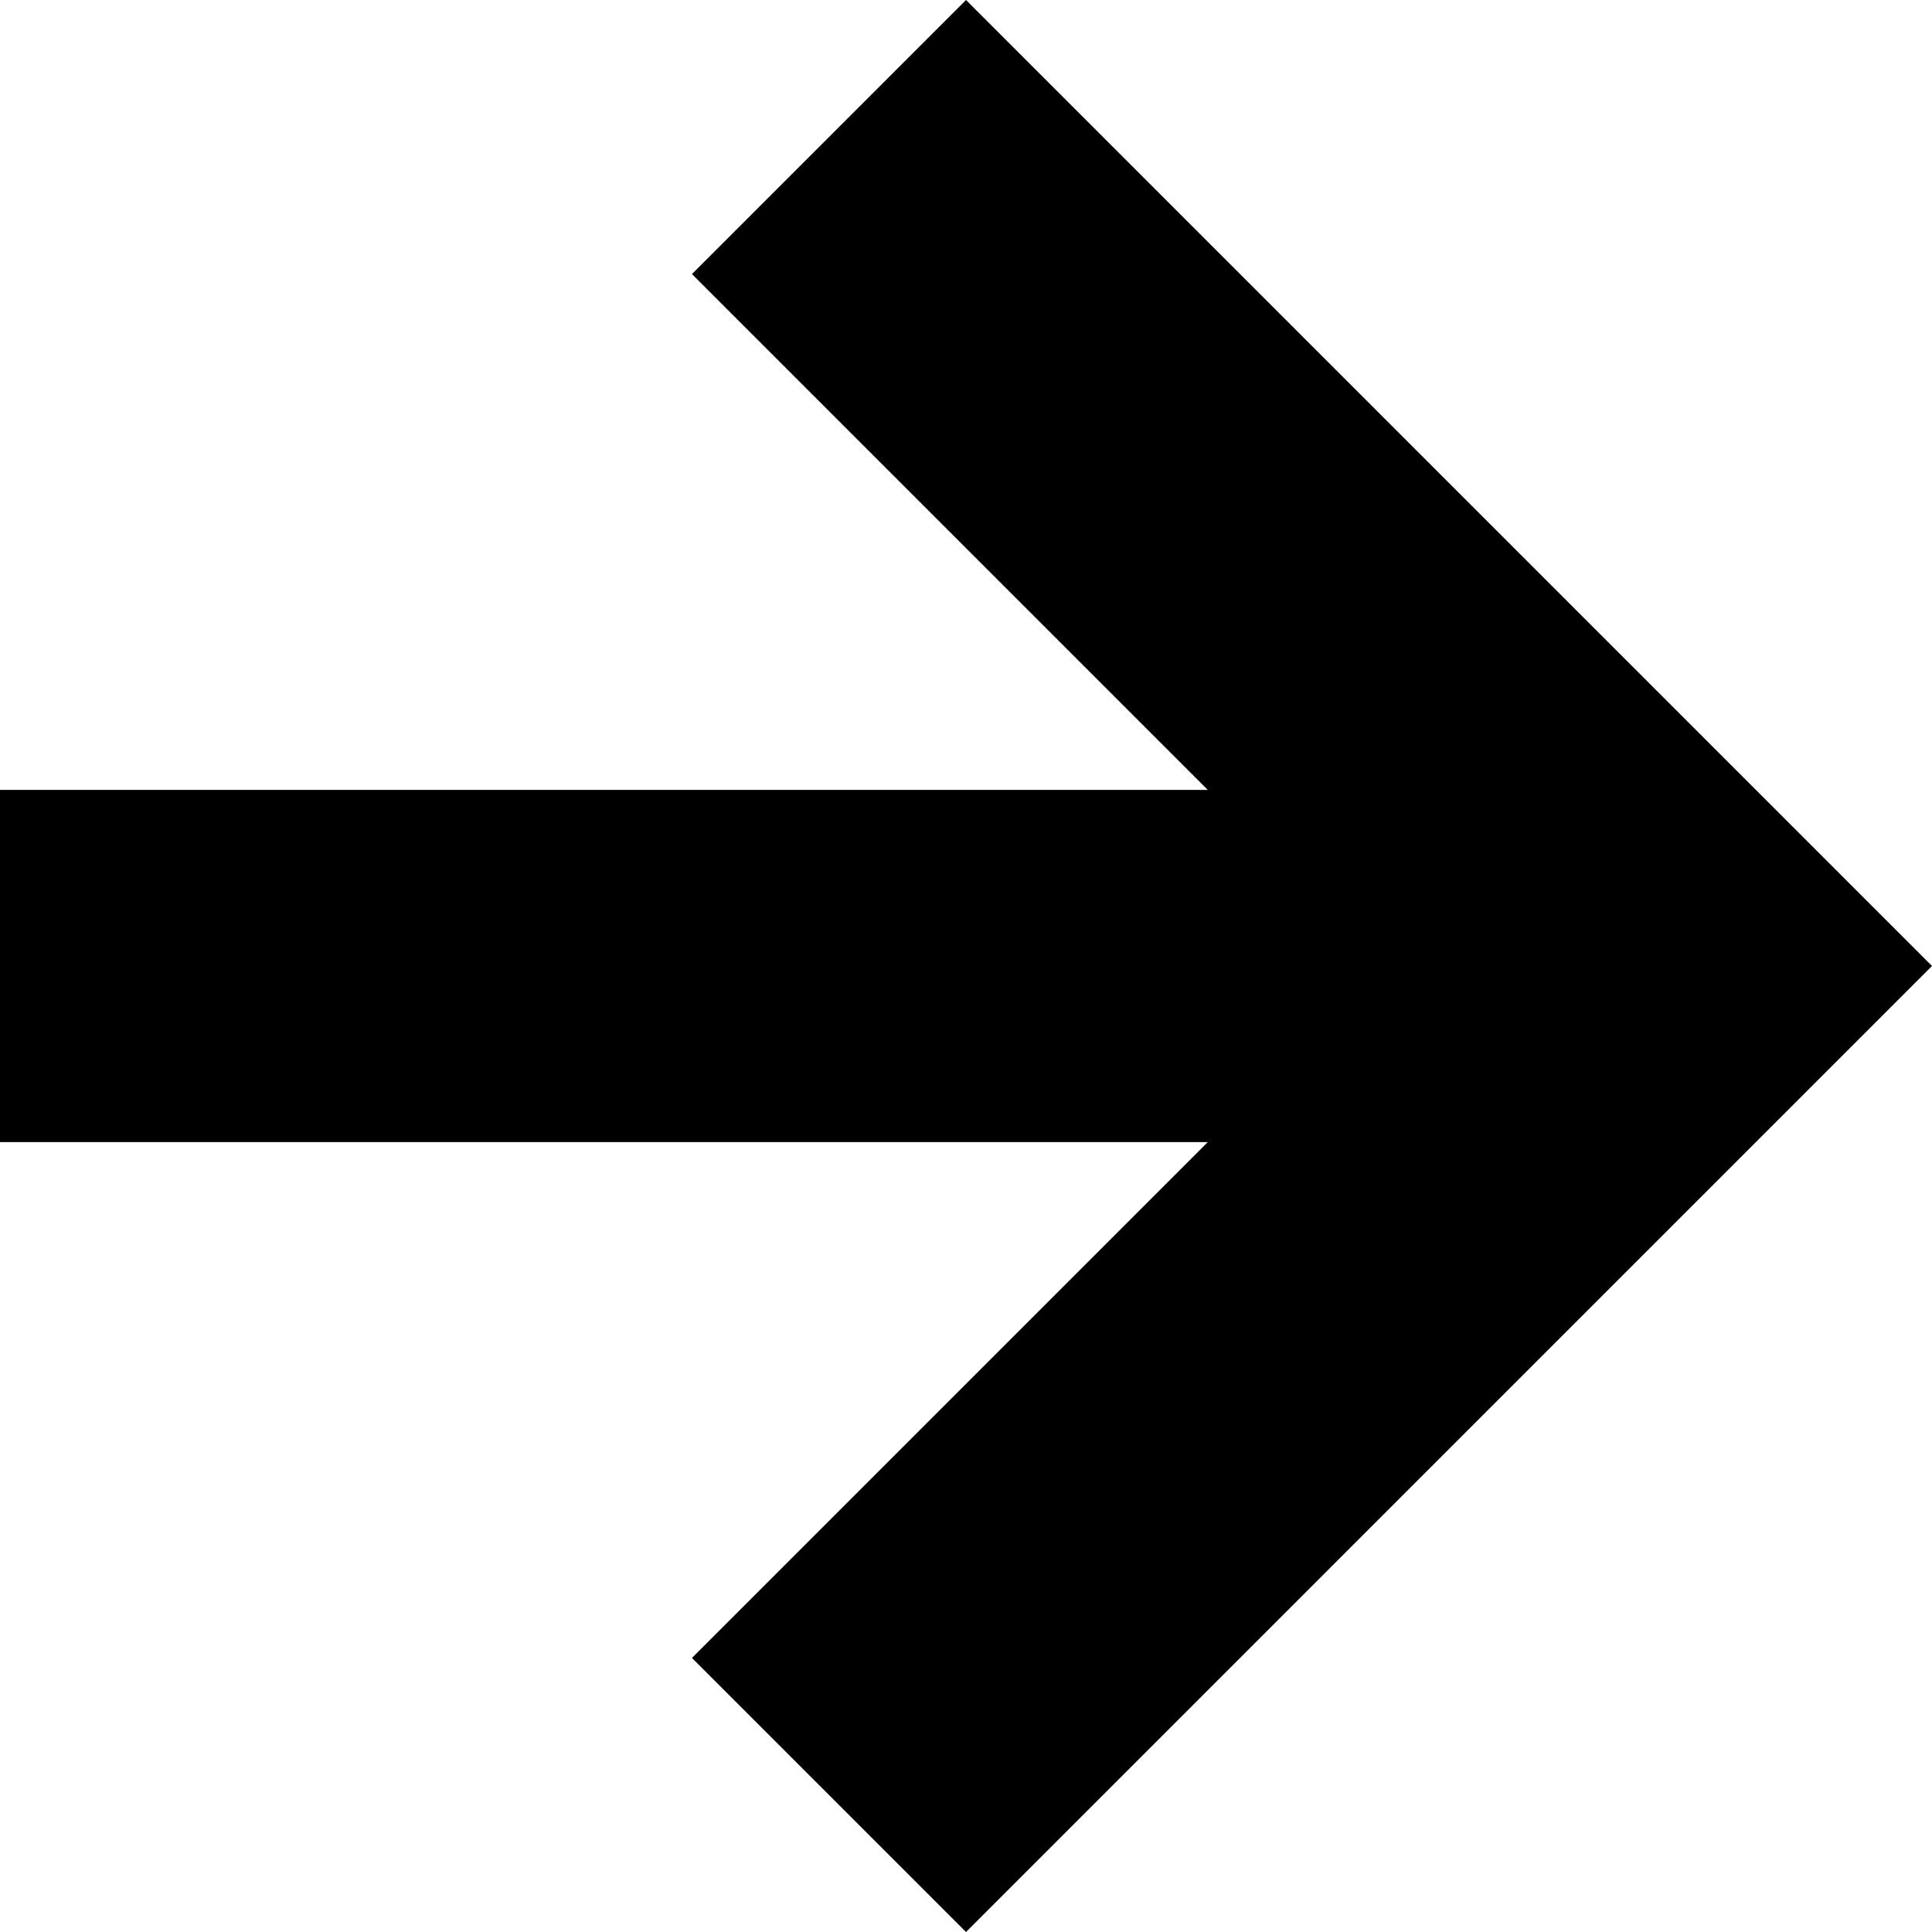
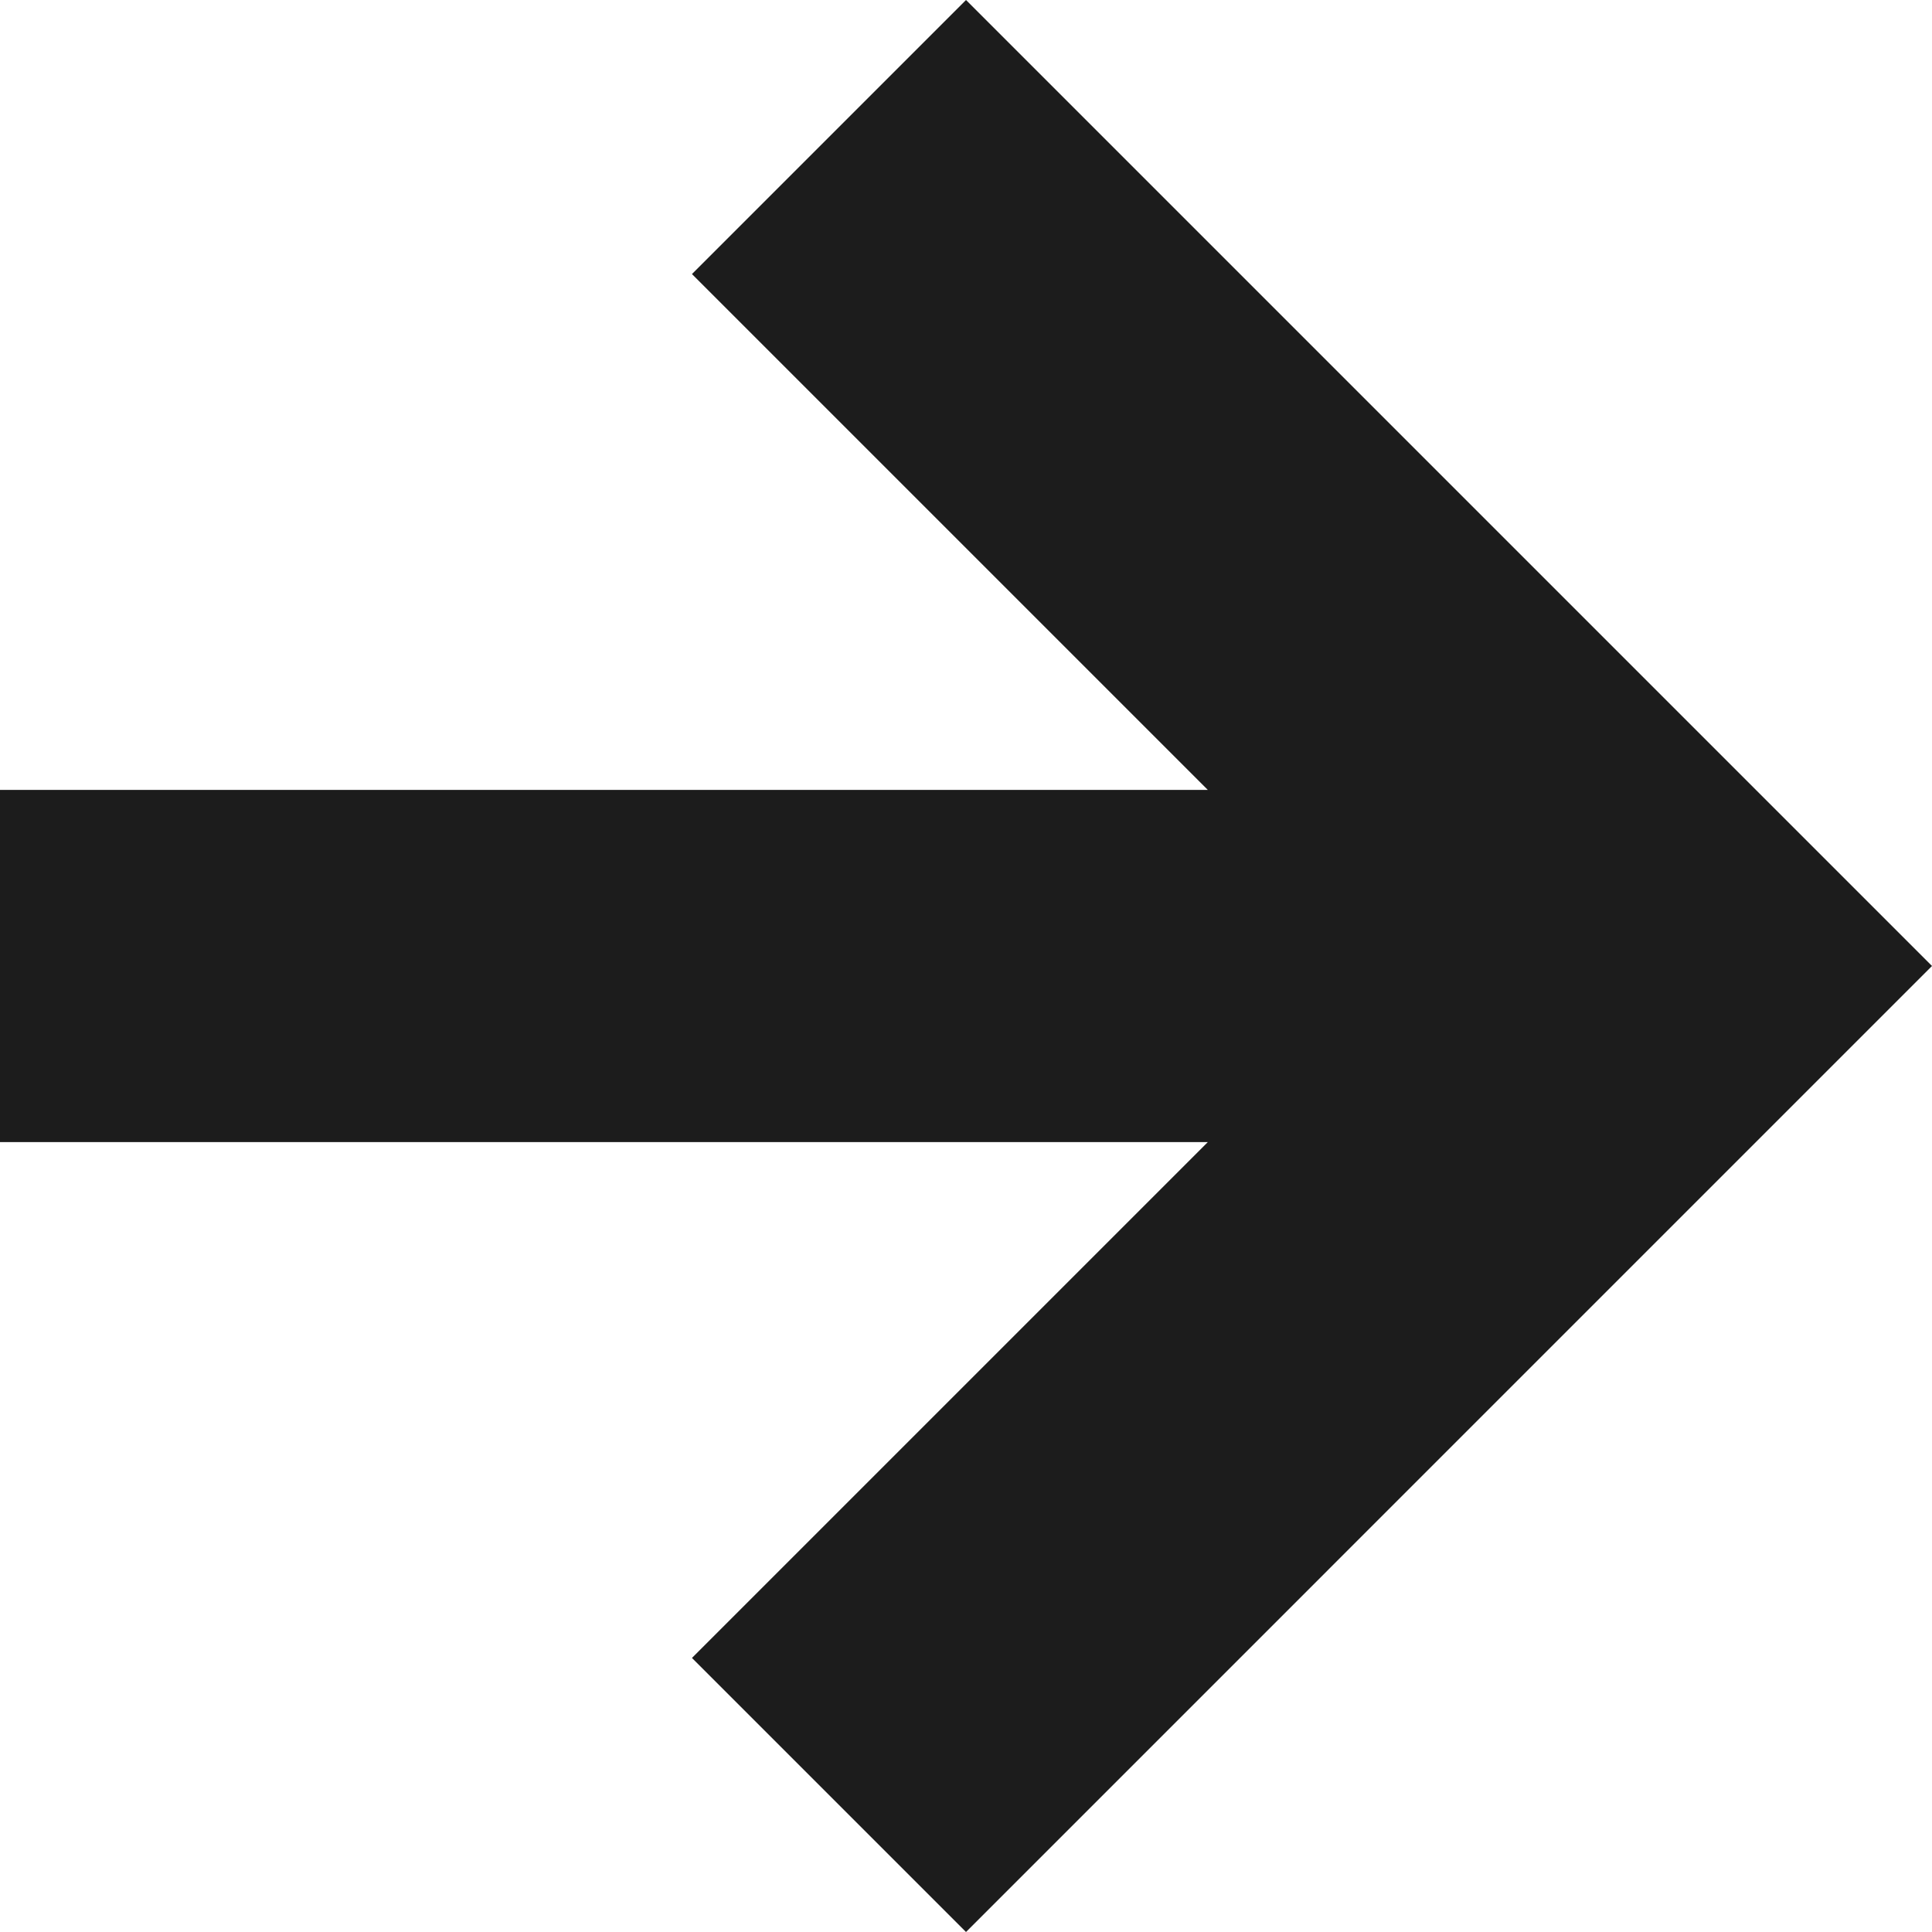
- <svg xmlns="http://www.w3.org/2000/svg" fill="#000000" version="1.1" id="Capa_1" width="800px" height="800px" viewBox="0 0 199.405 199.405" xml:space="preserve">
-   <g>
-     <polygon points="99.703,199.405 199.405,99.702 99.703,0 71.418,28.285 124.662,81.529 0,81.529 0,117.876 124.662,117.876    71.418,171.12  " />
+ <svg xmlns="http://www.w3.org/2000/svg" fill="#000000" version="1.1" id="Capa_1" width="800" height="800" viewBox="0 0 199.405 199.405" xml:space="preserve">
+   <defs id="defs1" />
+   <g id="g1" style="fill:#1c1c1c;fill-opacity:1">
+     <polygon points="124.662,81.529 0,81.529 0,117.876 124.662,117.876 71.418,171.12 99.703,199.405 199.405,99.702 99.703,0 71.418,28.285 " id="polygon1" style="fill:#1c1c1c;fill-opacity:1" />
  </g>
</svg>
